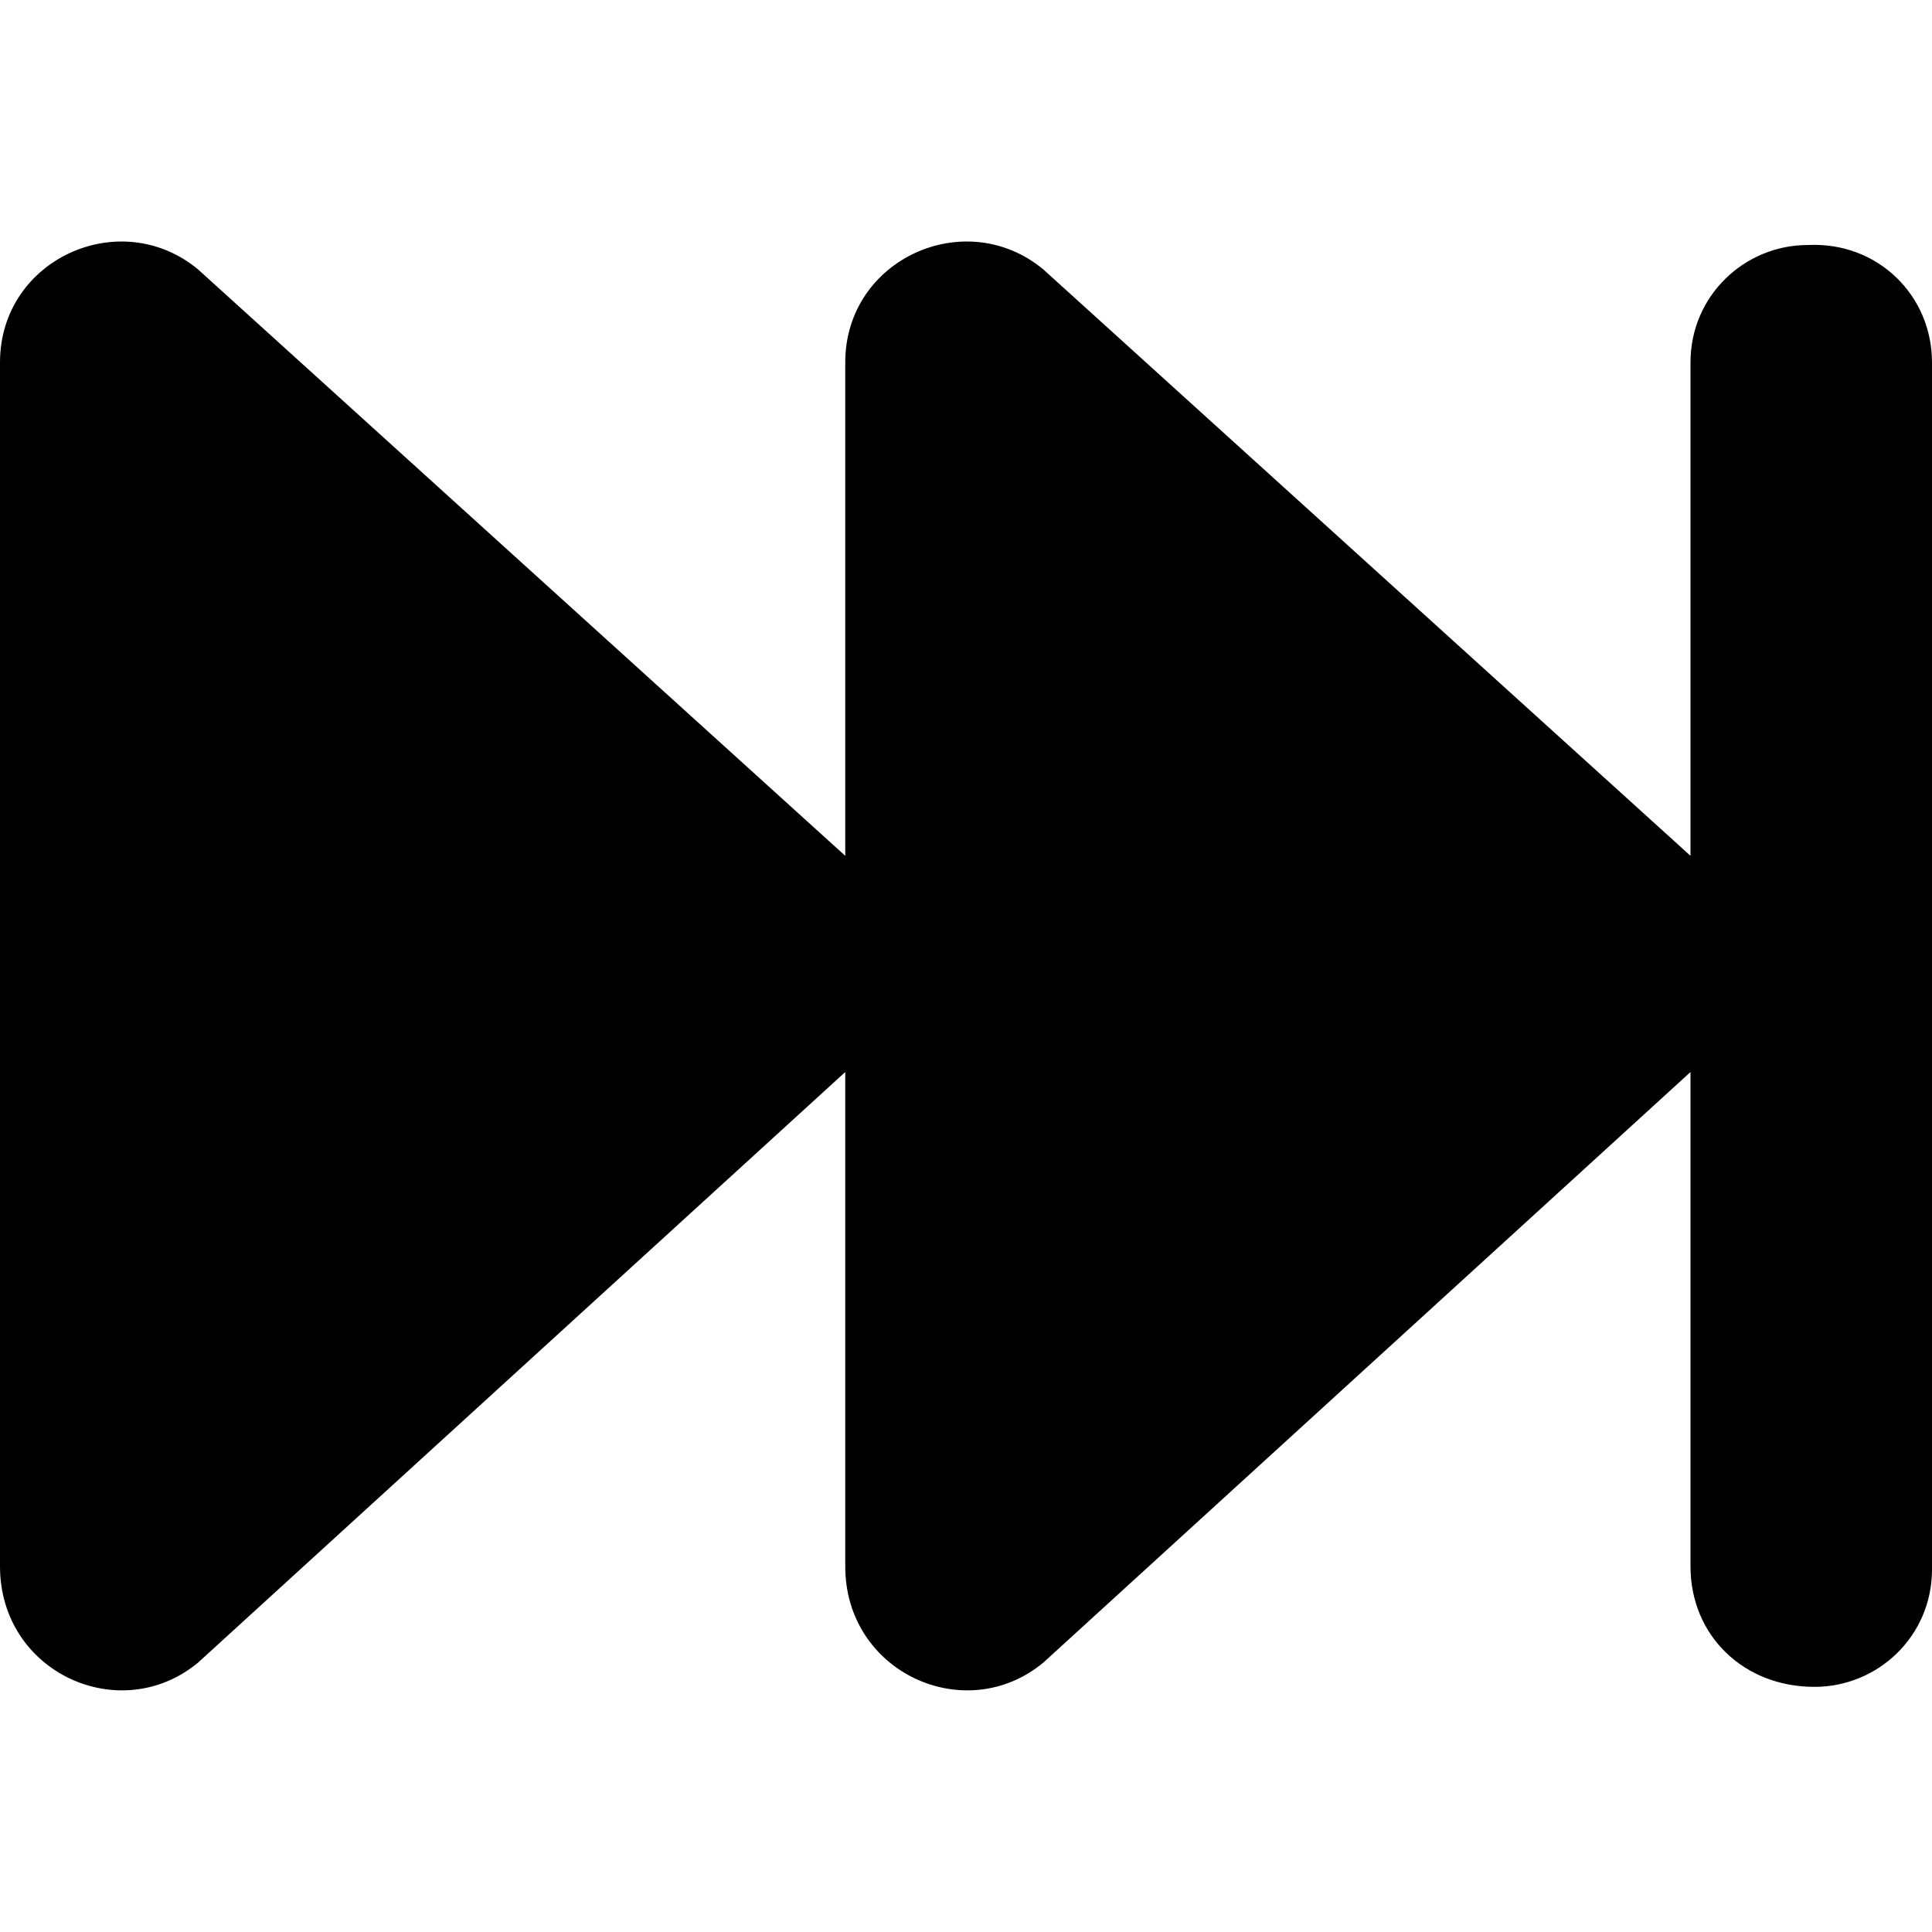
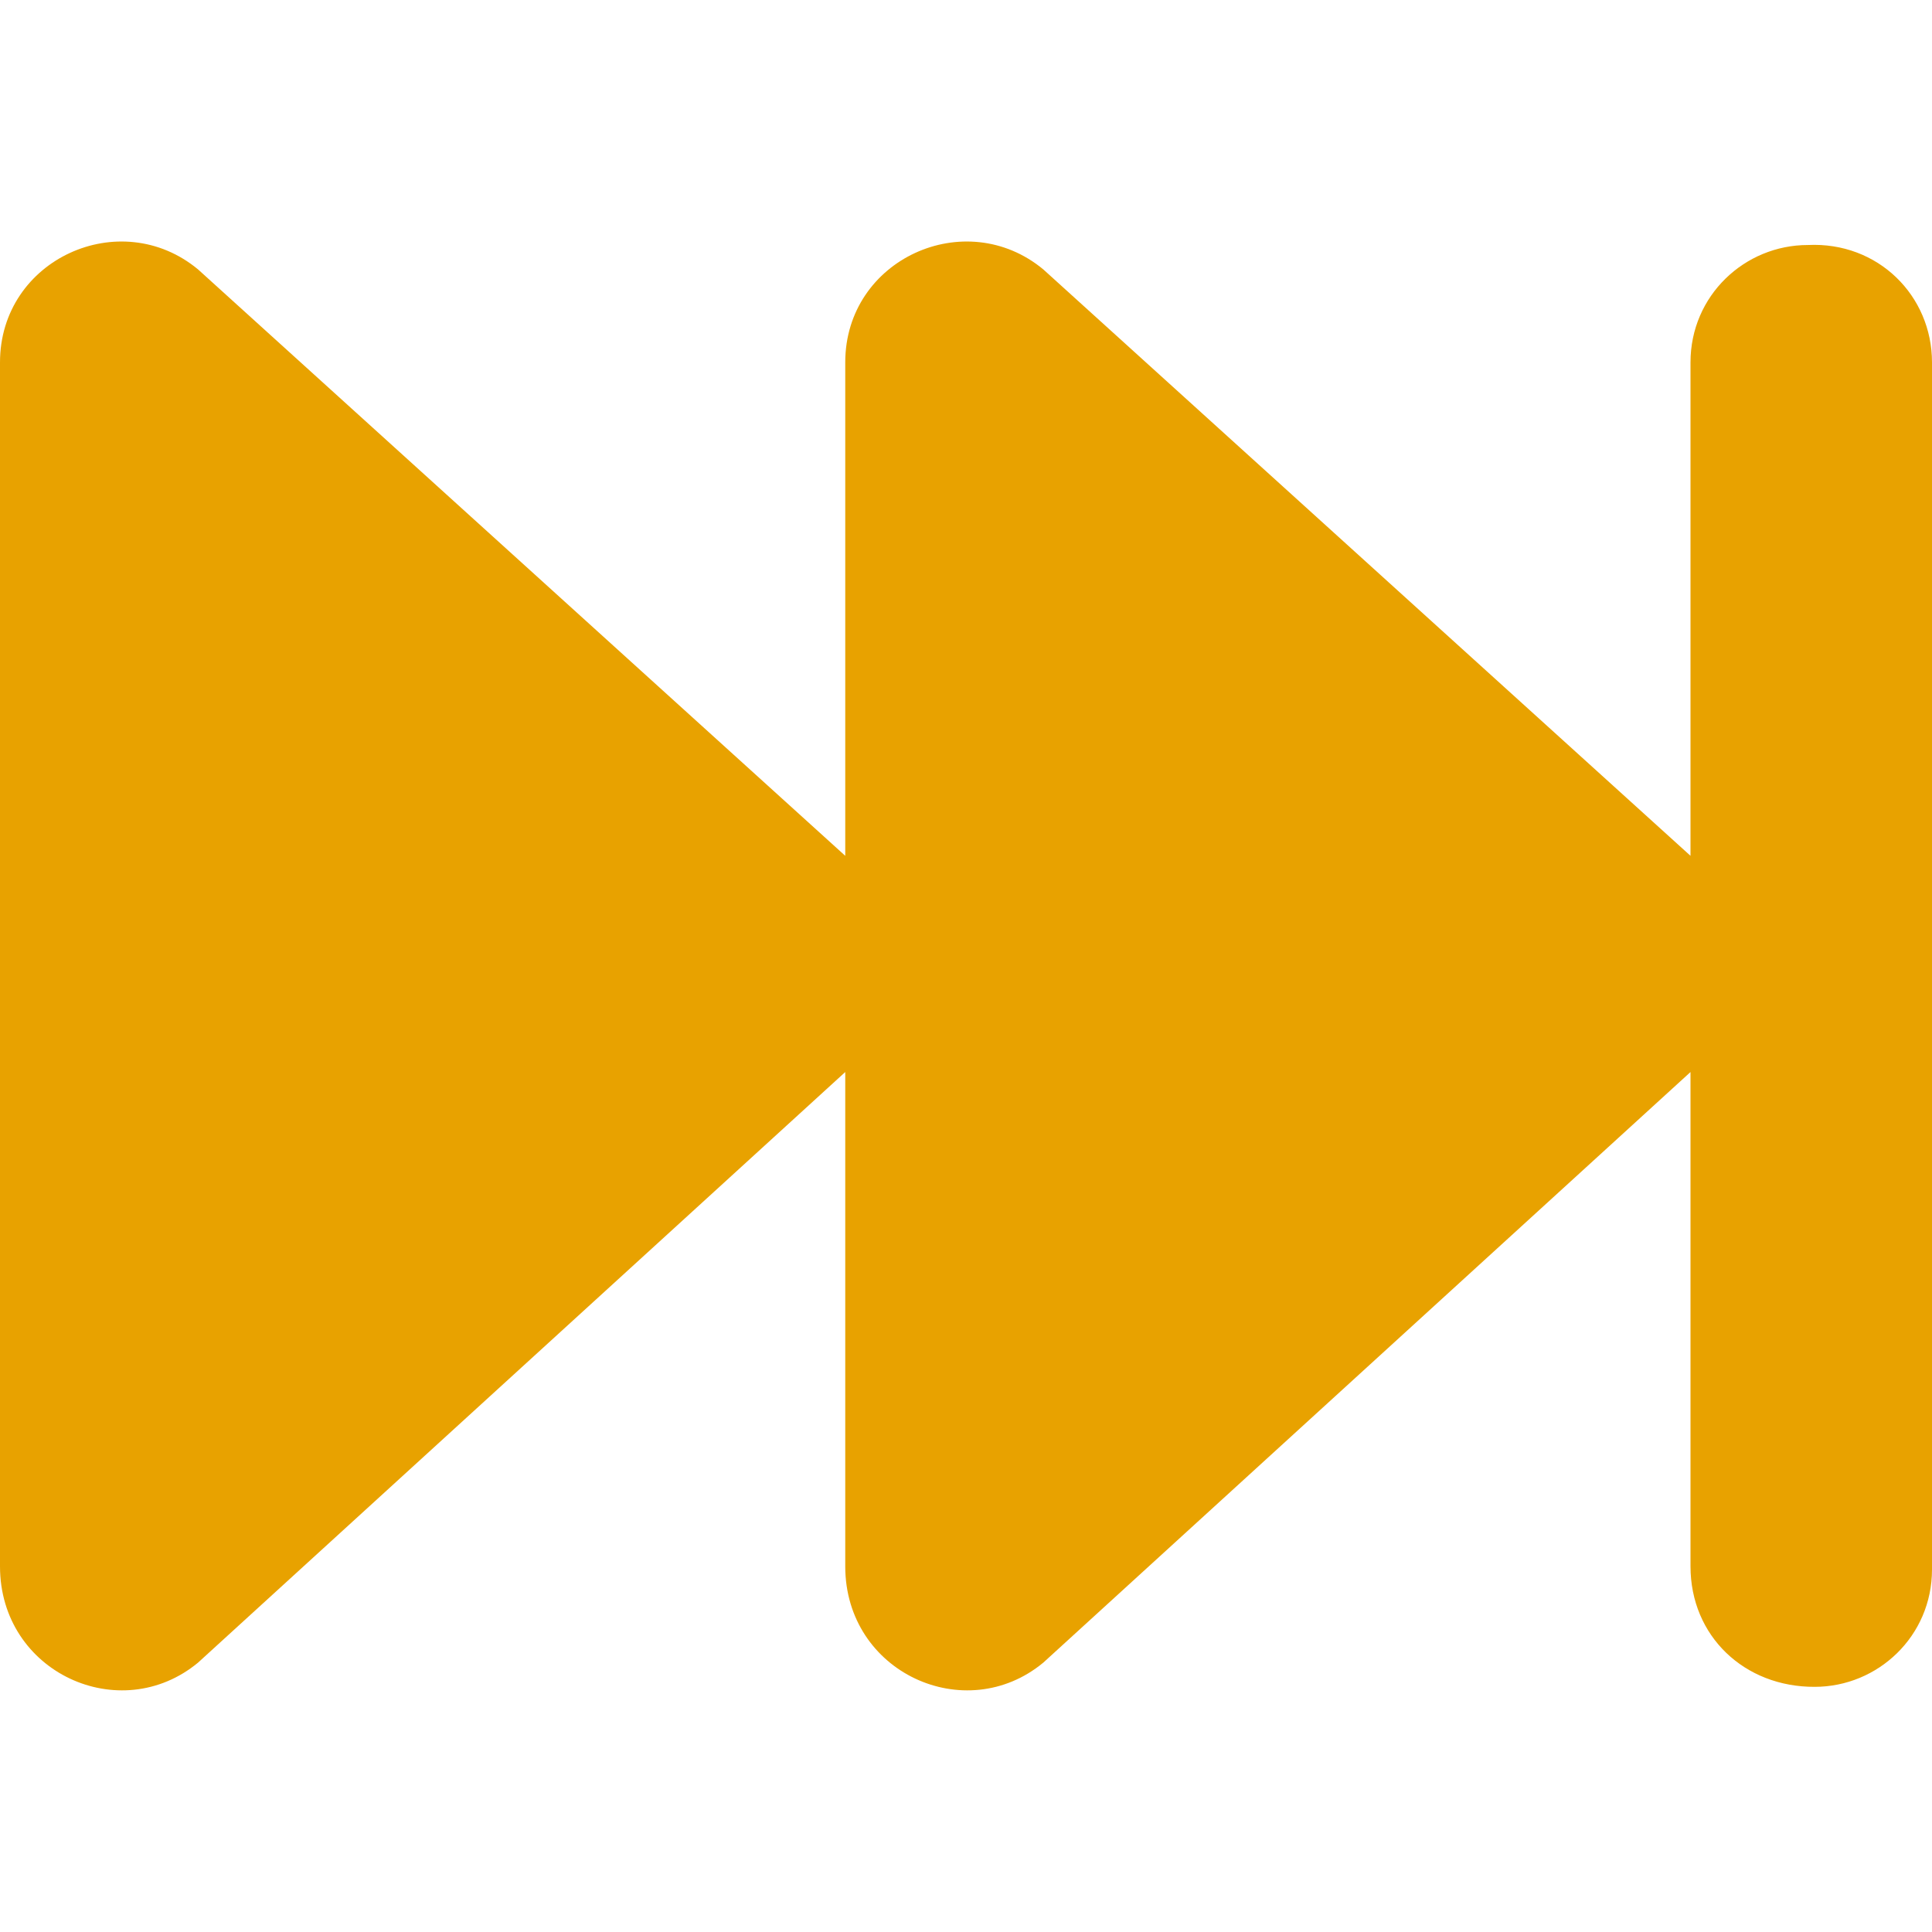
<svg xmlns="http://www.w3.org/2000/svg" viewBox="0 0 512 512">
-   <path d="M512 96.03v319.9c0 17.67-14.33 31.1-31.1 31.1C462.3 447.1 448 433.6 448 415.1V284.1l-171.5 156.5C255.9 457.7 224 443.3 224 415.1V284.1l-171.5 156.5C31.88 457.7 0 443.3 0 415.1V96.03c0-27.37 31.88-41.74 52.5-24.62L224 226.8V96.03c0-27.37 31.88-41.74 52.5-24.62L448 226.8V96.03c0-17.67 14.33-31.1 31.1-31.1C497.7 64.03 512 78.36 512 96.03z" />
+   <path fill="#E8A200" d="M512 96.03v319.9c0 17.67-14.33 31.1-31.1 31.1C462.3 447.1 448 433.6 448 415.1V284.1l-171.5 156.5C255.9 457.7 224 443.3 224 415.1V284.1l-171.5 156.5C31.88 457.7 0 443.3 0 415.1V96.03c0-27.37 31.88-41.74 52.5-24.62L224 226.8V96.03c0-27.37 31.88-41.74 52.5-24.62L448 226.8V96.03c0-17.67 14.33-31.1 31.1-31.1C497.7 64.03 512 78.36 512 96.03z" />
</svg>
